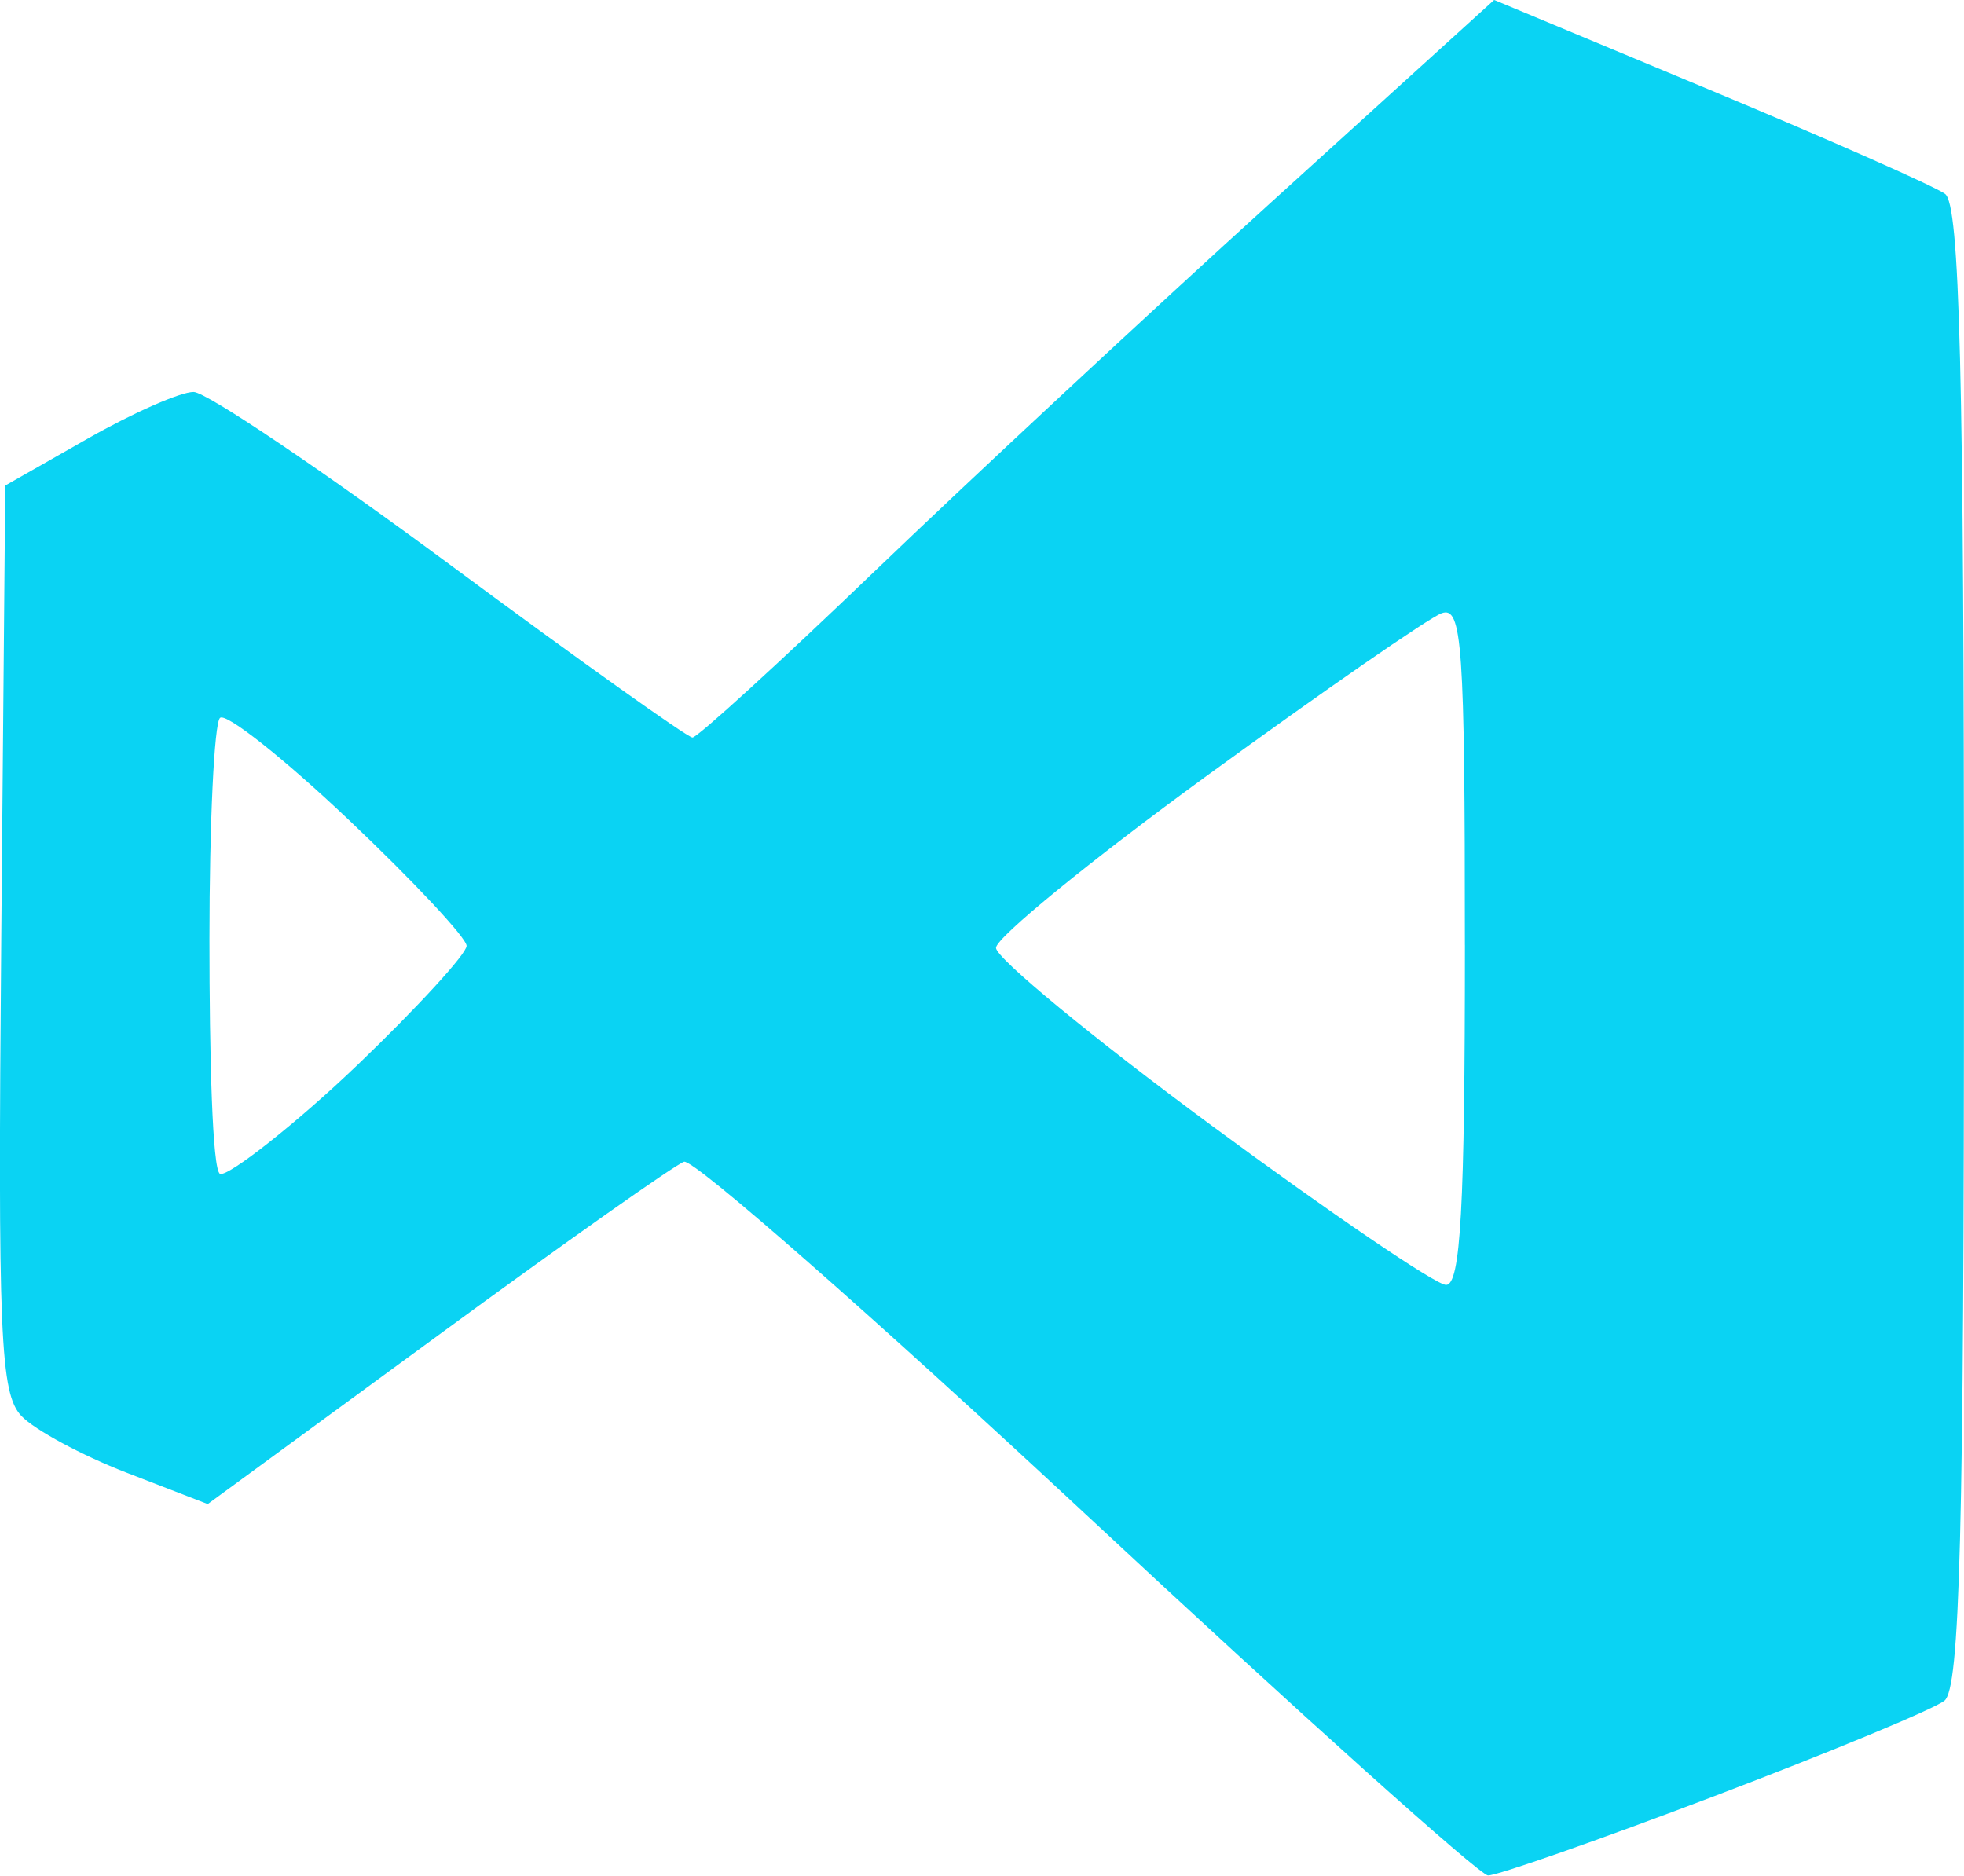
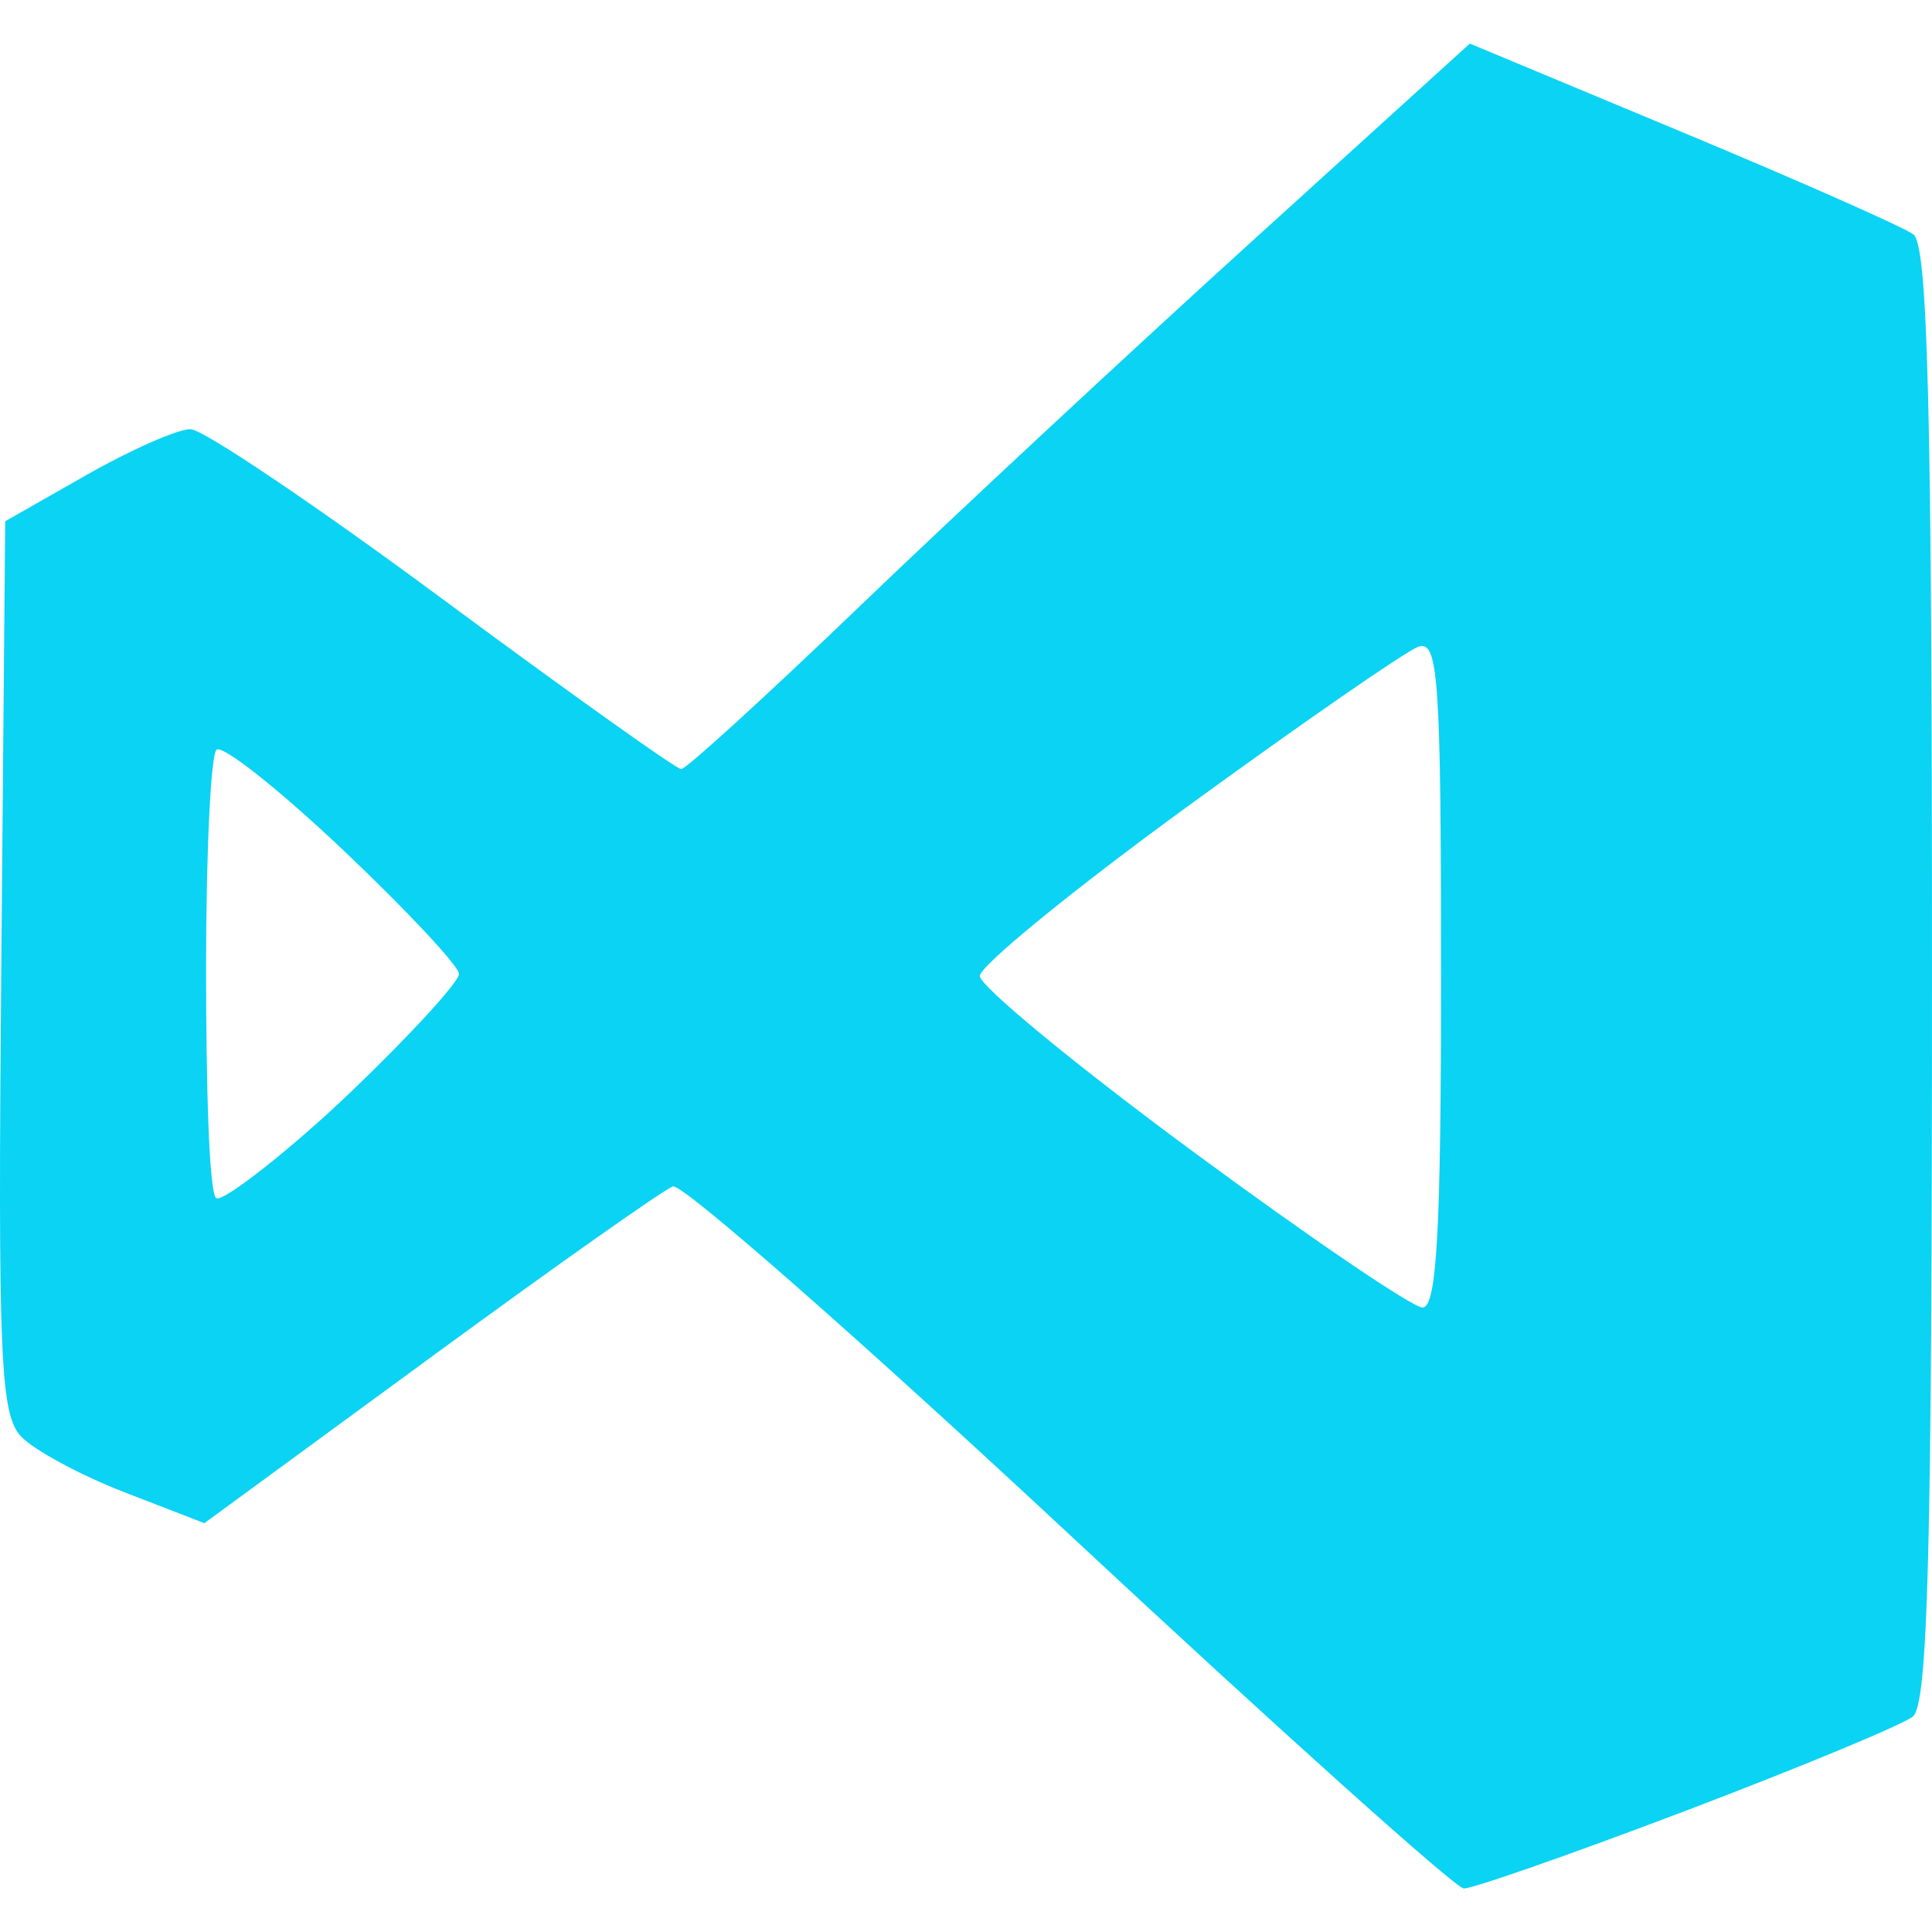
- <svg xmlns="http://www.w3.org/2000/svg" width="58.024mm" height="55.408mm" viewBox="0 0 58.024 55.408" version="1.1" id="svg5">
+ <svg xmlns="http://www.w3.org/2000/svg" width="58.024mm" height="58.024mm" viewBox="0 0 58.024 58.024" version="1.1" id="svg5">
  <defs id="defs2" />
-   <g id="code" transform="translate(-41.38829,-32.9352)">
-     <path style="fill:#0ad3f3;stroke-width:0.436" d="m 73.495,77.703 c -6.267,-5.84 -11.621,-10.54 -11.897,-10.445 -0.276,0.095 -3.556,2.41 -7.287,5.144 l -6.785,4.97 -2.397,-0.927 c -1.318,-0.51 -2.717,-1.264 -3.109,-1.677 -0.625,-0.658 -0.698,-2.381 -0.594,-14.119 l 0.118,-13.369 2.438,-1.388 c 1.341,-0.763 2.748,-1.383 3.128,-1.377 0.38,0.006 3.791,2.305 7.58,5.11 3.79,2.804 7.01,5.099 7.157,5.099 0.147,0 2.576,-2.217 5.398,-4.927 2.822,-2.71 8.091,-7.613 11.709,-10.895 l 6.577,-5.968 6.381,2.661 c 3.51,1.463 6.633,2.845 6.94,3.069 0.434,0.318 0.559,5.276 0.559,22.234 0,17.33 -0.119,21.92 -0.578,22.283 -0.318,0.251 -3.378,1.52 -6.8,2.82 -3.422,1.3 -6.43,2.353 -6.683,2.341 -0.254,-0.011 -5.589,-4.8 -11.856,-10.64 z m 11.171,-16.849 c 0,-8.869 -0.081,-10.023 -0.687,-9.801 -0.378,0.138 -3.495,2.295 -6.926,4.794 -3.432,2.499 -6.239,4.79 -6.239,5.092 0,0.302 2.865,2.664 6.368,5.248 3.502,2.584 6.619,4.703 6.926,4.709 0.431,0.008 0.559,-2.279 0.559,-10.042 z m -32.721,3.549 c 1.776,-1.703 3.228,-3.289 3.228,-3.523 0,-0.234 -1.569,-1.912 -3.487,-3.729 -1.918,-1.817 -3.627,-3.169 -3.798,-3.006 -0.171,0.163 -0.312,3.107 -0.312,6.542 0,3.435 0.085,6.822 0.312,6.928 0.226,0.106 2.28,-1.509 4.056,-3.212 z" id="path-main" />
+   <g id="code" transform="translate(-41.38829,-30.31921)">
+     <path style="fill:#0ad3f3;stroke-width:0.436" d="M 73.495,76.395 C 67.228,70.555 61.875,65.855 61.598,65.951 c -0.276,0.095 -3.556,2.41 -7.287,5.144 l -6.785,4.97 -2.397,-0.927 C 43.812,74.628 42.413,73.874 42.021,73.461 41.396,72.803 41.324,71.08 41.427,59.343 l 0.118,-13.369 2.438,-1.388 c 1.341,-0.763 2.748,-1.383 3.128,-1.377 0.38,0.006 3.791,2.305 7.58,5.11 3.79,2.804 7.01,5.099 7.157,5.099 0.147,0 2.576,-2.217 5.398,-4.927 2.822,-2.71 8.091,-7.613 11.709,-10.895 l 6.577,-5.968 6.381,2.661 c 3.51,1.463 6.633,2.845 6.94,3.069 0.434,0.318 0.559,5.276 0.559,22.234 0,17.33 -0.119,21.92 -0.578,22.283 -0.318,0.251 -3.378,1.52 -6.8,2.82 -3.422,1.3 -6.43,2.353 -6.683,2.341 -0.254,-0.011 -5.589,-4.8 -11.856,-10.64 z M 84.667,59.546 c 0,-8.869 -0.081,-10.023 -0.687,-9.801 -0.378,0.138 -3.495,2.295 -6.926,4.794 -3.432,2.499 -6.239,4.79 -6.239,5.092 0,0.302 2.865,2.664 6.368,5.248 3.502,2.584 6.619,4.703 6.926,4.709 0.431,0.008 0.559,-2.279 0.559,-10.042 z m -32.721,3.549 c 1.776,-1.703 3.228,-3.289 3.228,-3.523 0,-0.234 -1.569,-1.912 -3.487,-3.729 -1.918,-1.817 -3.627,-3.169 -3.798,-3.006 -0.171,0.163 -0.312,3.107 -0.312,6.542 0,3.435 0.085,6.822 0.312,6.928 0.226,0.106 2.28,-1.509 4.056,-3.212 z" id="path-main" />
  </g>
</svg>
